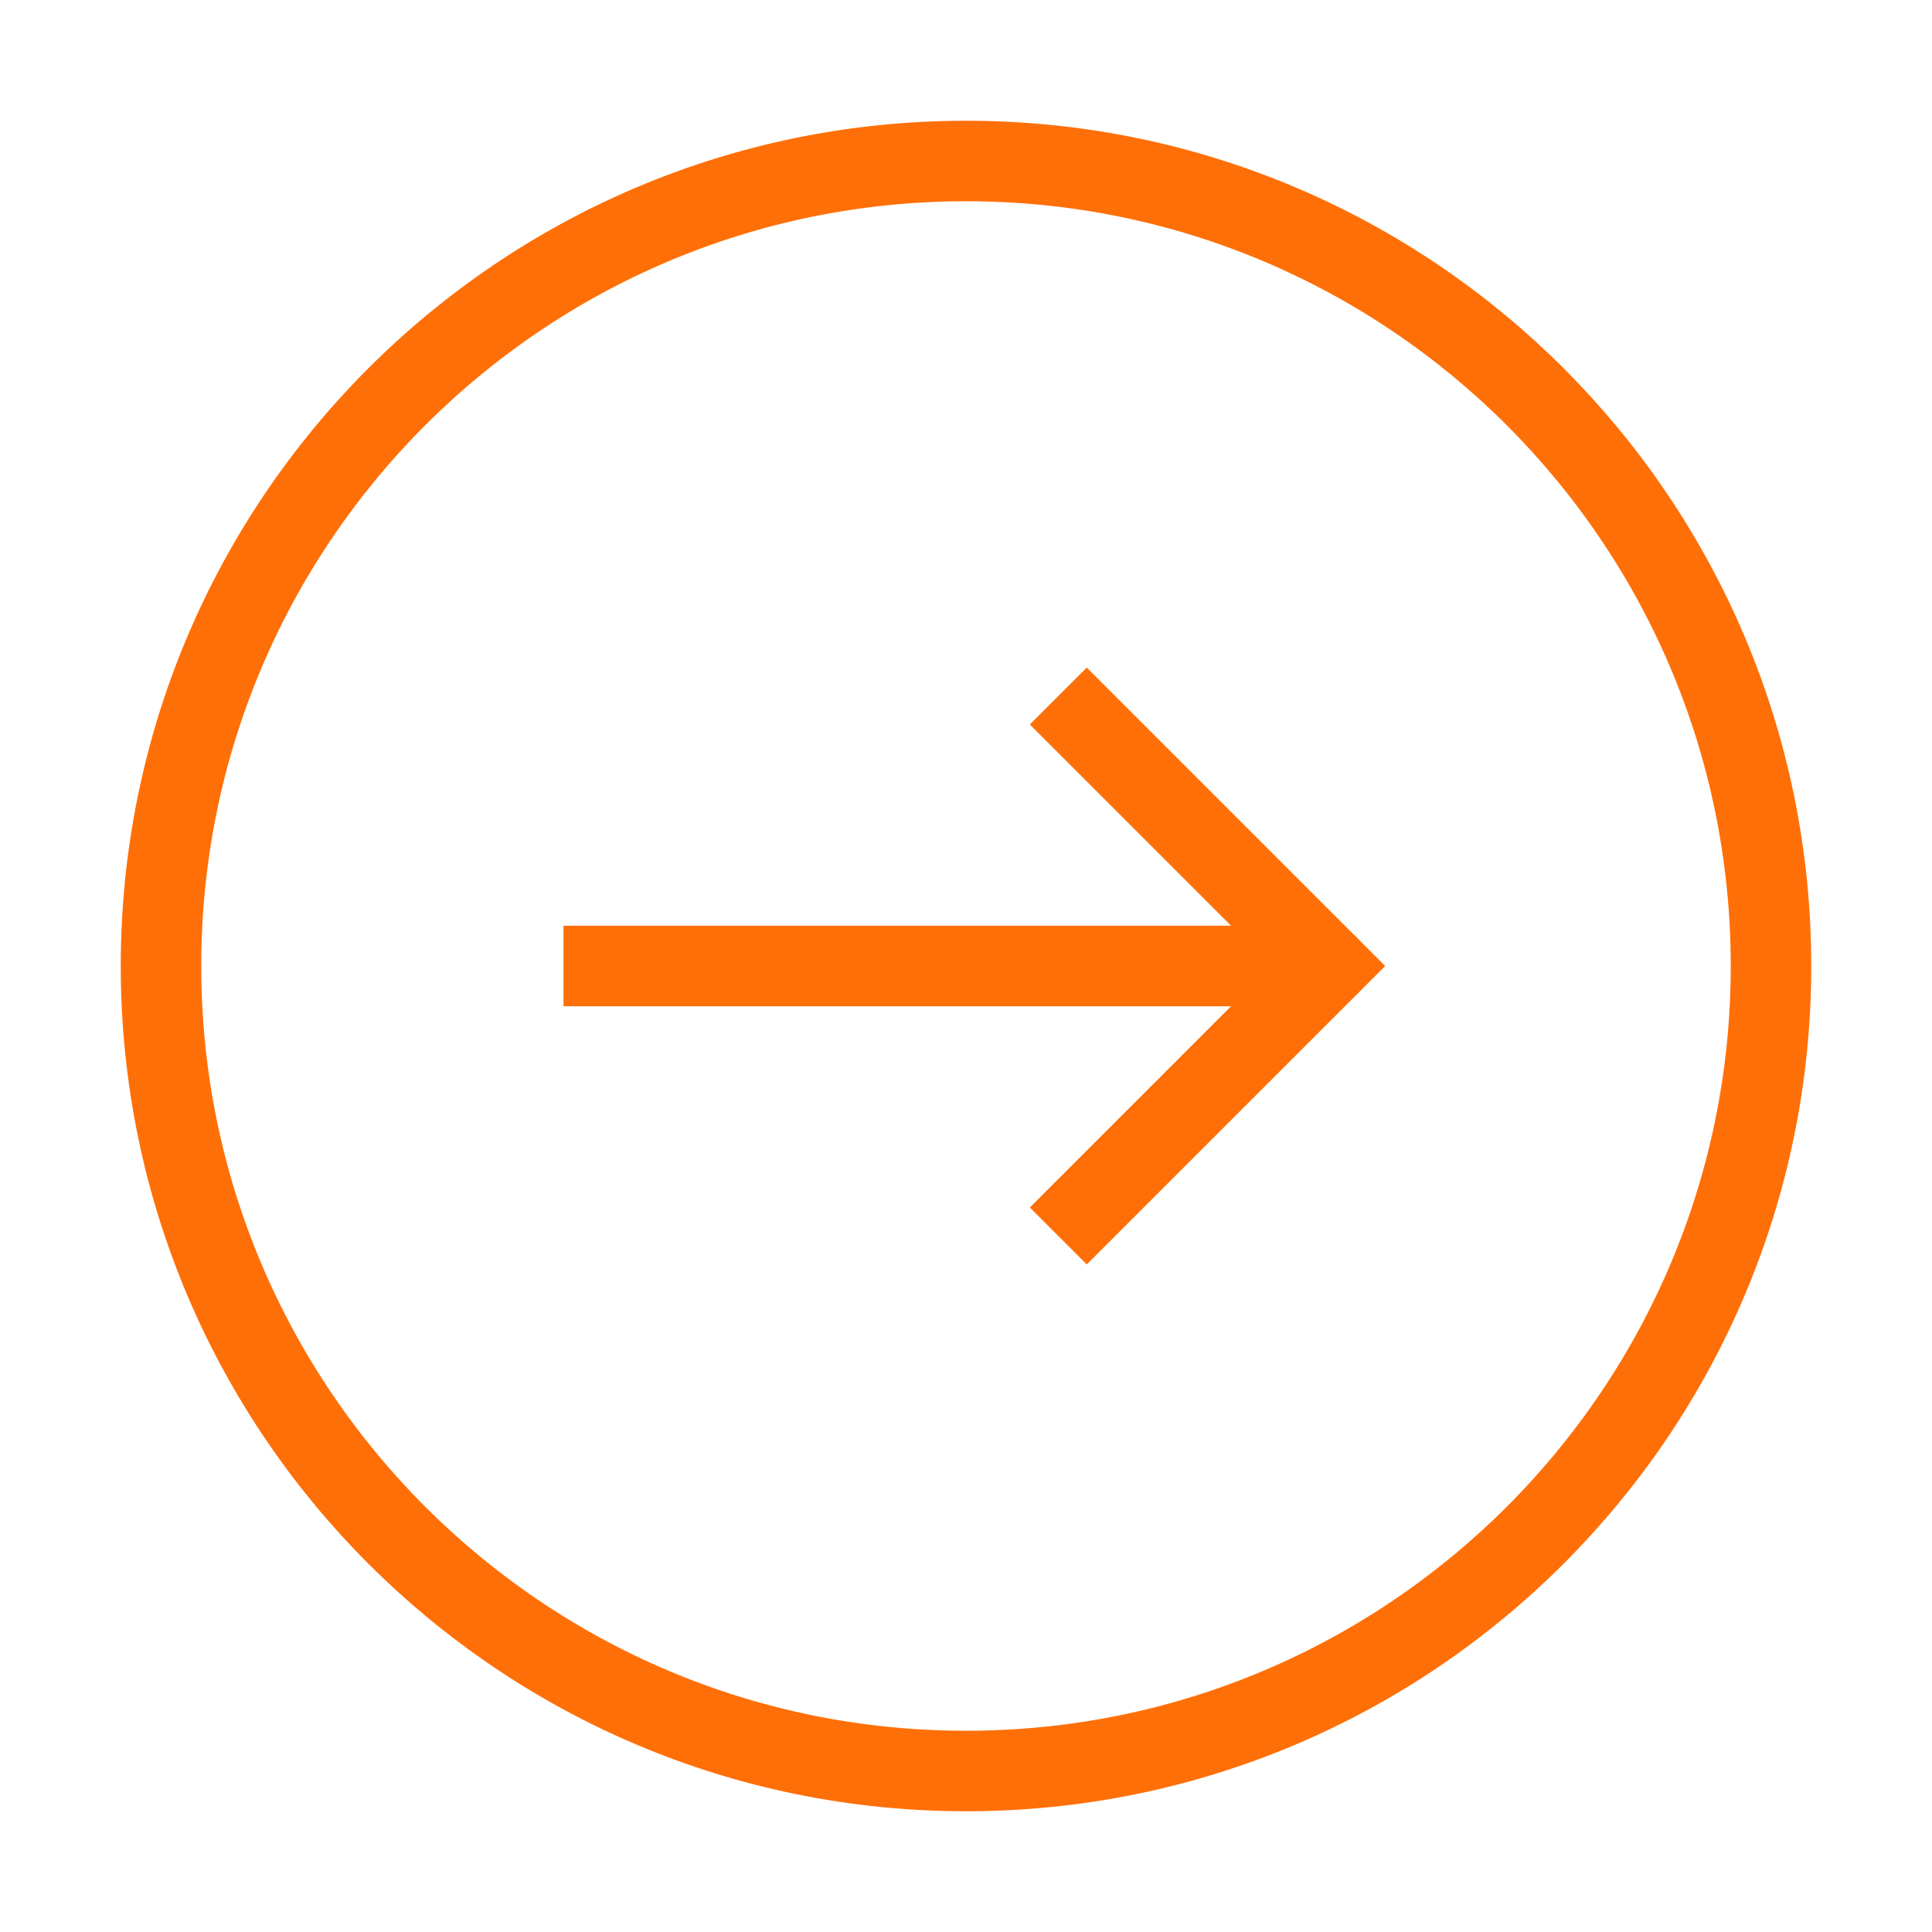
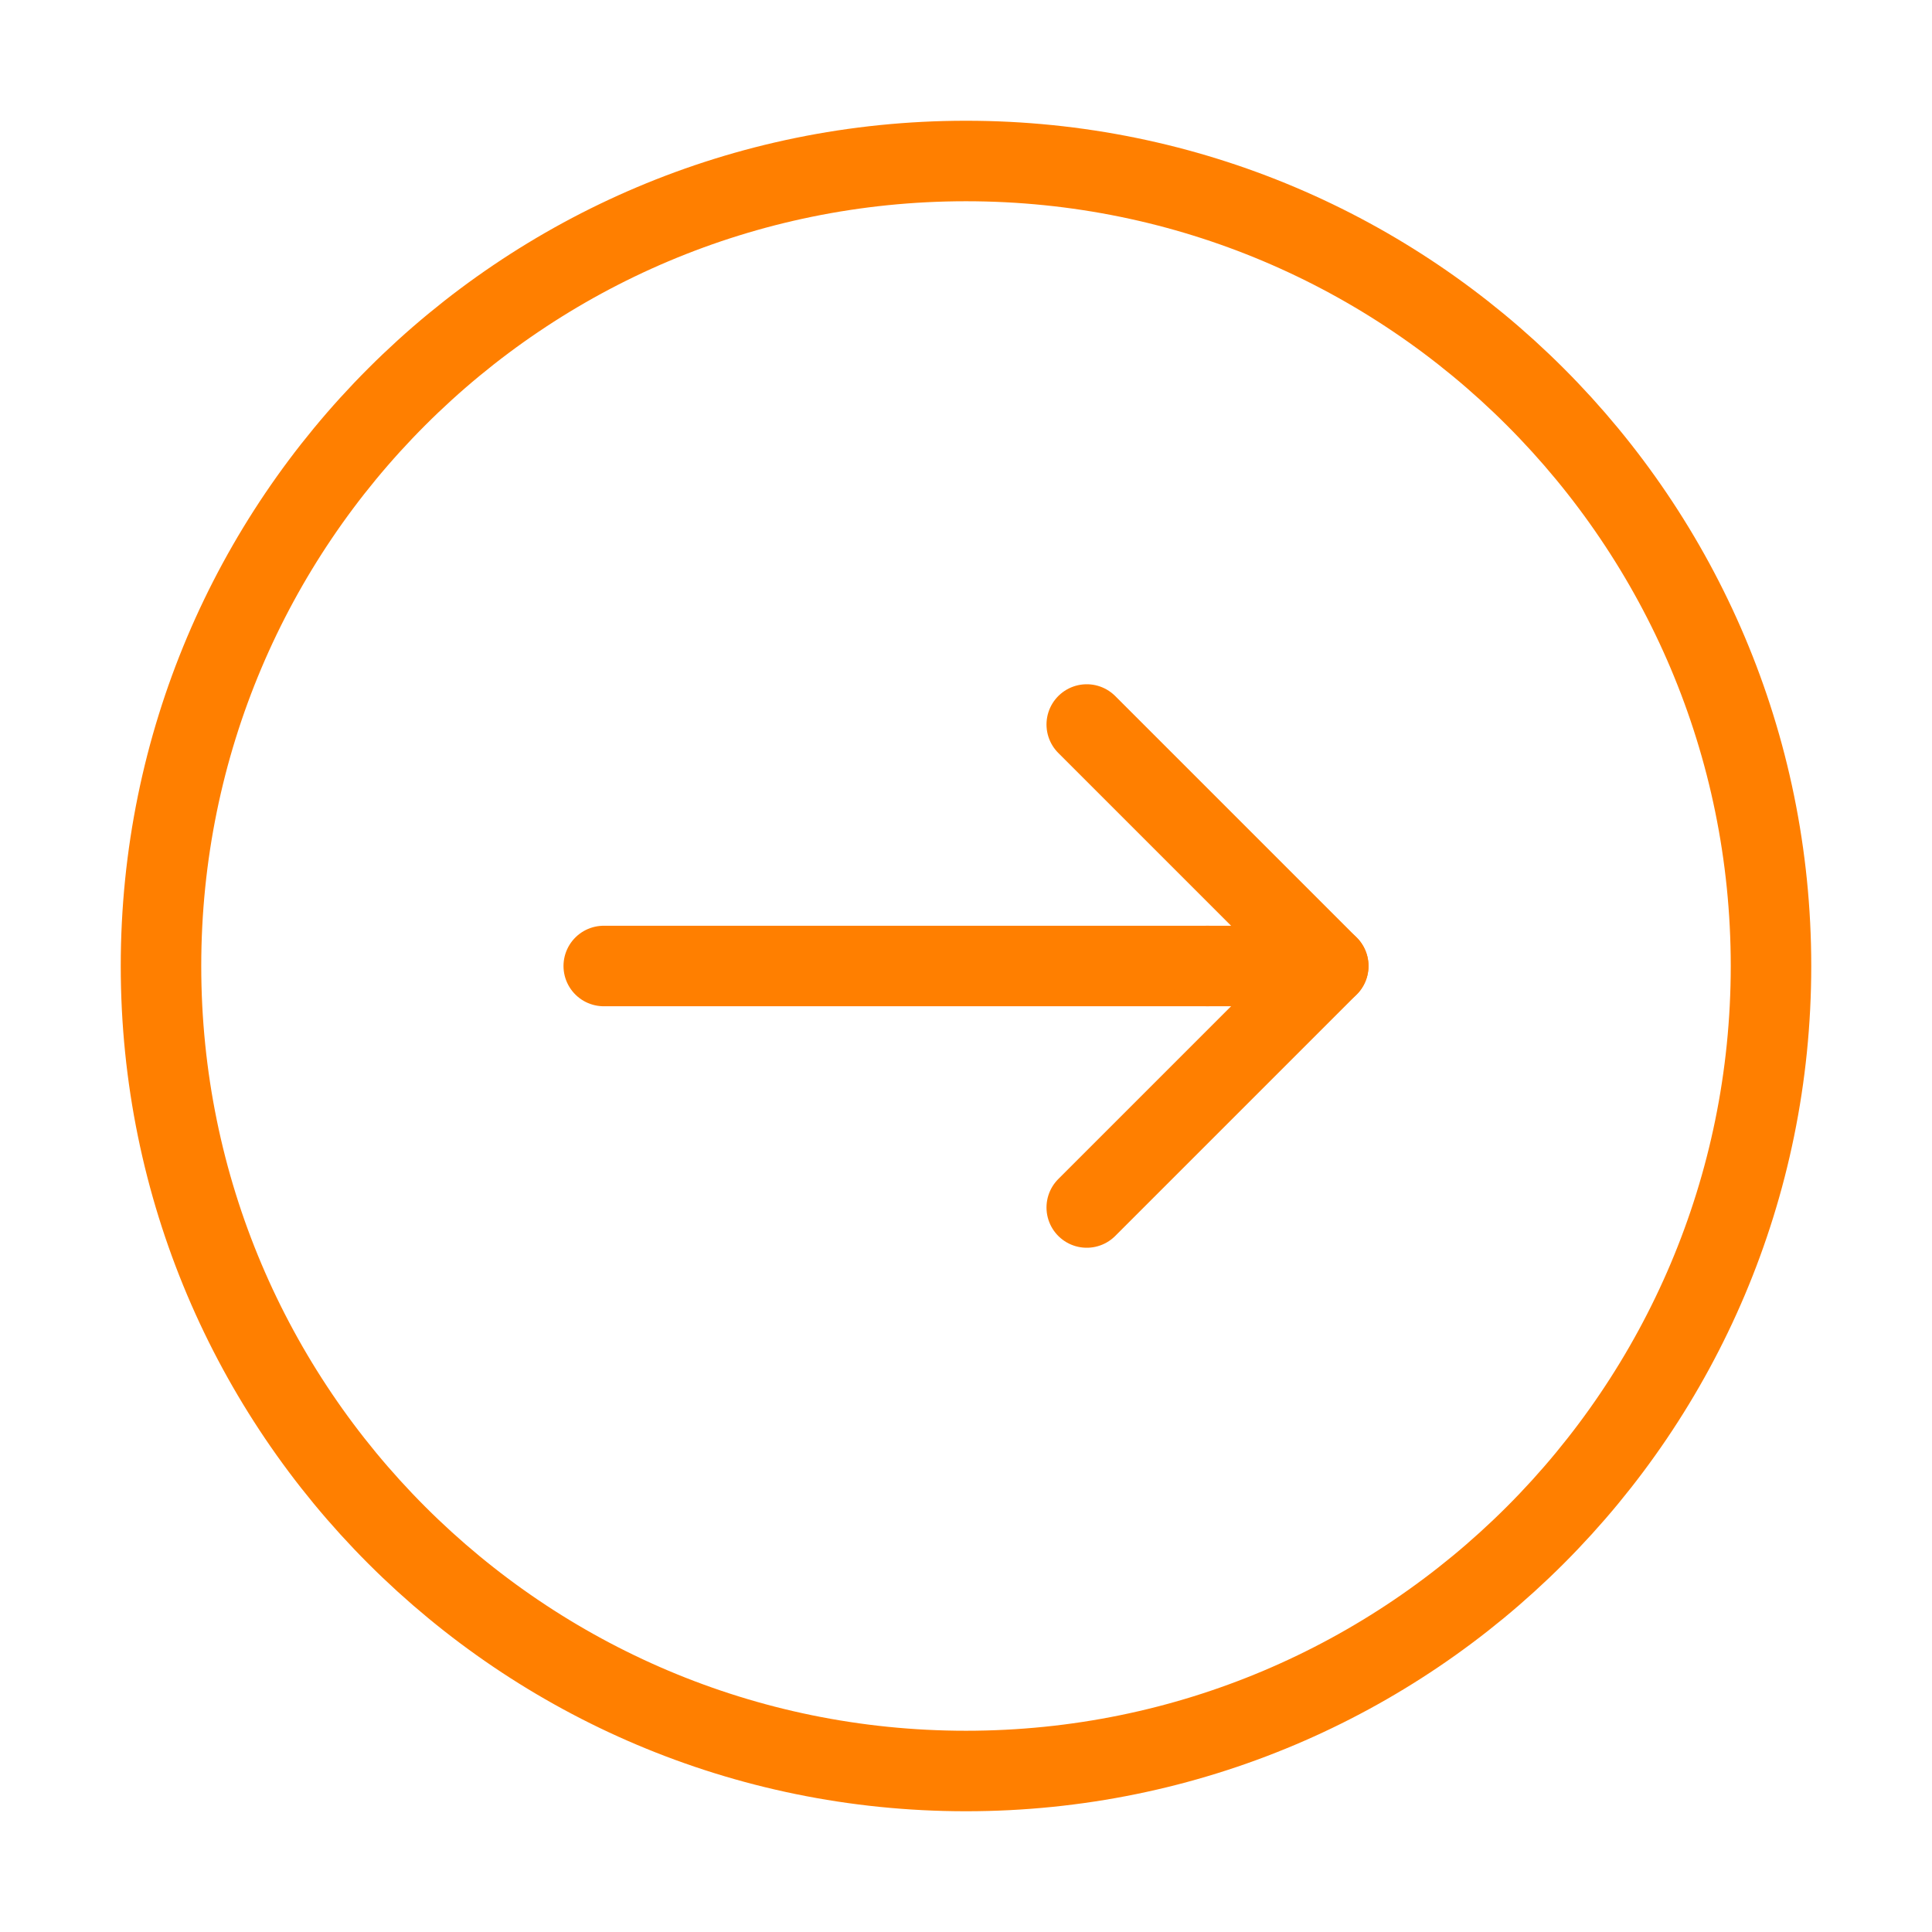
- <svg xmlns="http://www.w3.org/2000/svg" role="img" width="48px" height="48px" viewBox="0 0 24 24" aria-labelledby="circleArrowRightIconTitle" stroke="#FF6F07" stroke-width="1" stroke-linecap="square" stroke-linejoin="miter" fill="none" color="#FF6F07">
+ <svg xmlns="http://www.w3.org/2000/svg" role="img" width="48px" height="48px" viewBox="0 0 24 24" aria-labelledby="circleArrowRightIconTitle" stroke="#FF7F00" stroke-width="1" stroke-linecap="round" stroke-linejoin="round" fill="none" color="#FF7F00">
  <path d="M13.5 9l3 3-3 3" />
  <path d="M7.5 12H15" />
  <path stroke-linecap="round" d="M16.5 12H15" />
  <circle cx="12" cy="12" r="10" />
</svg>
